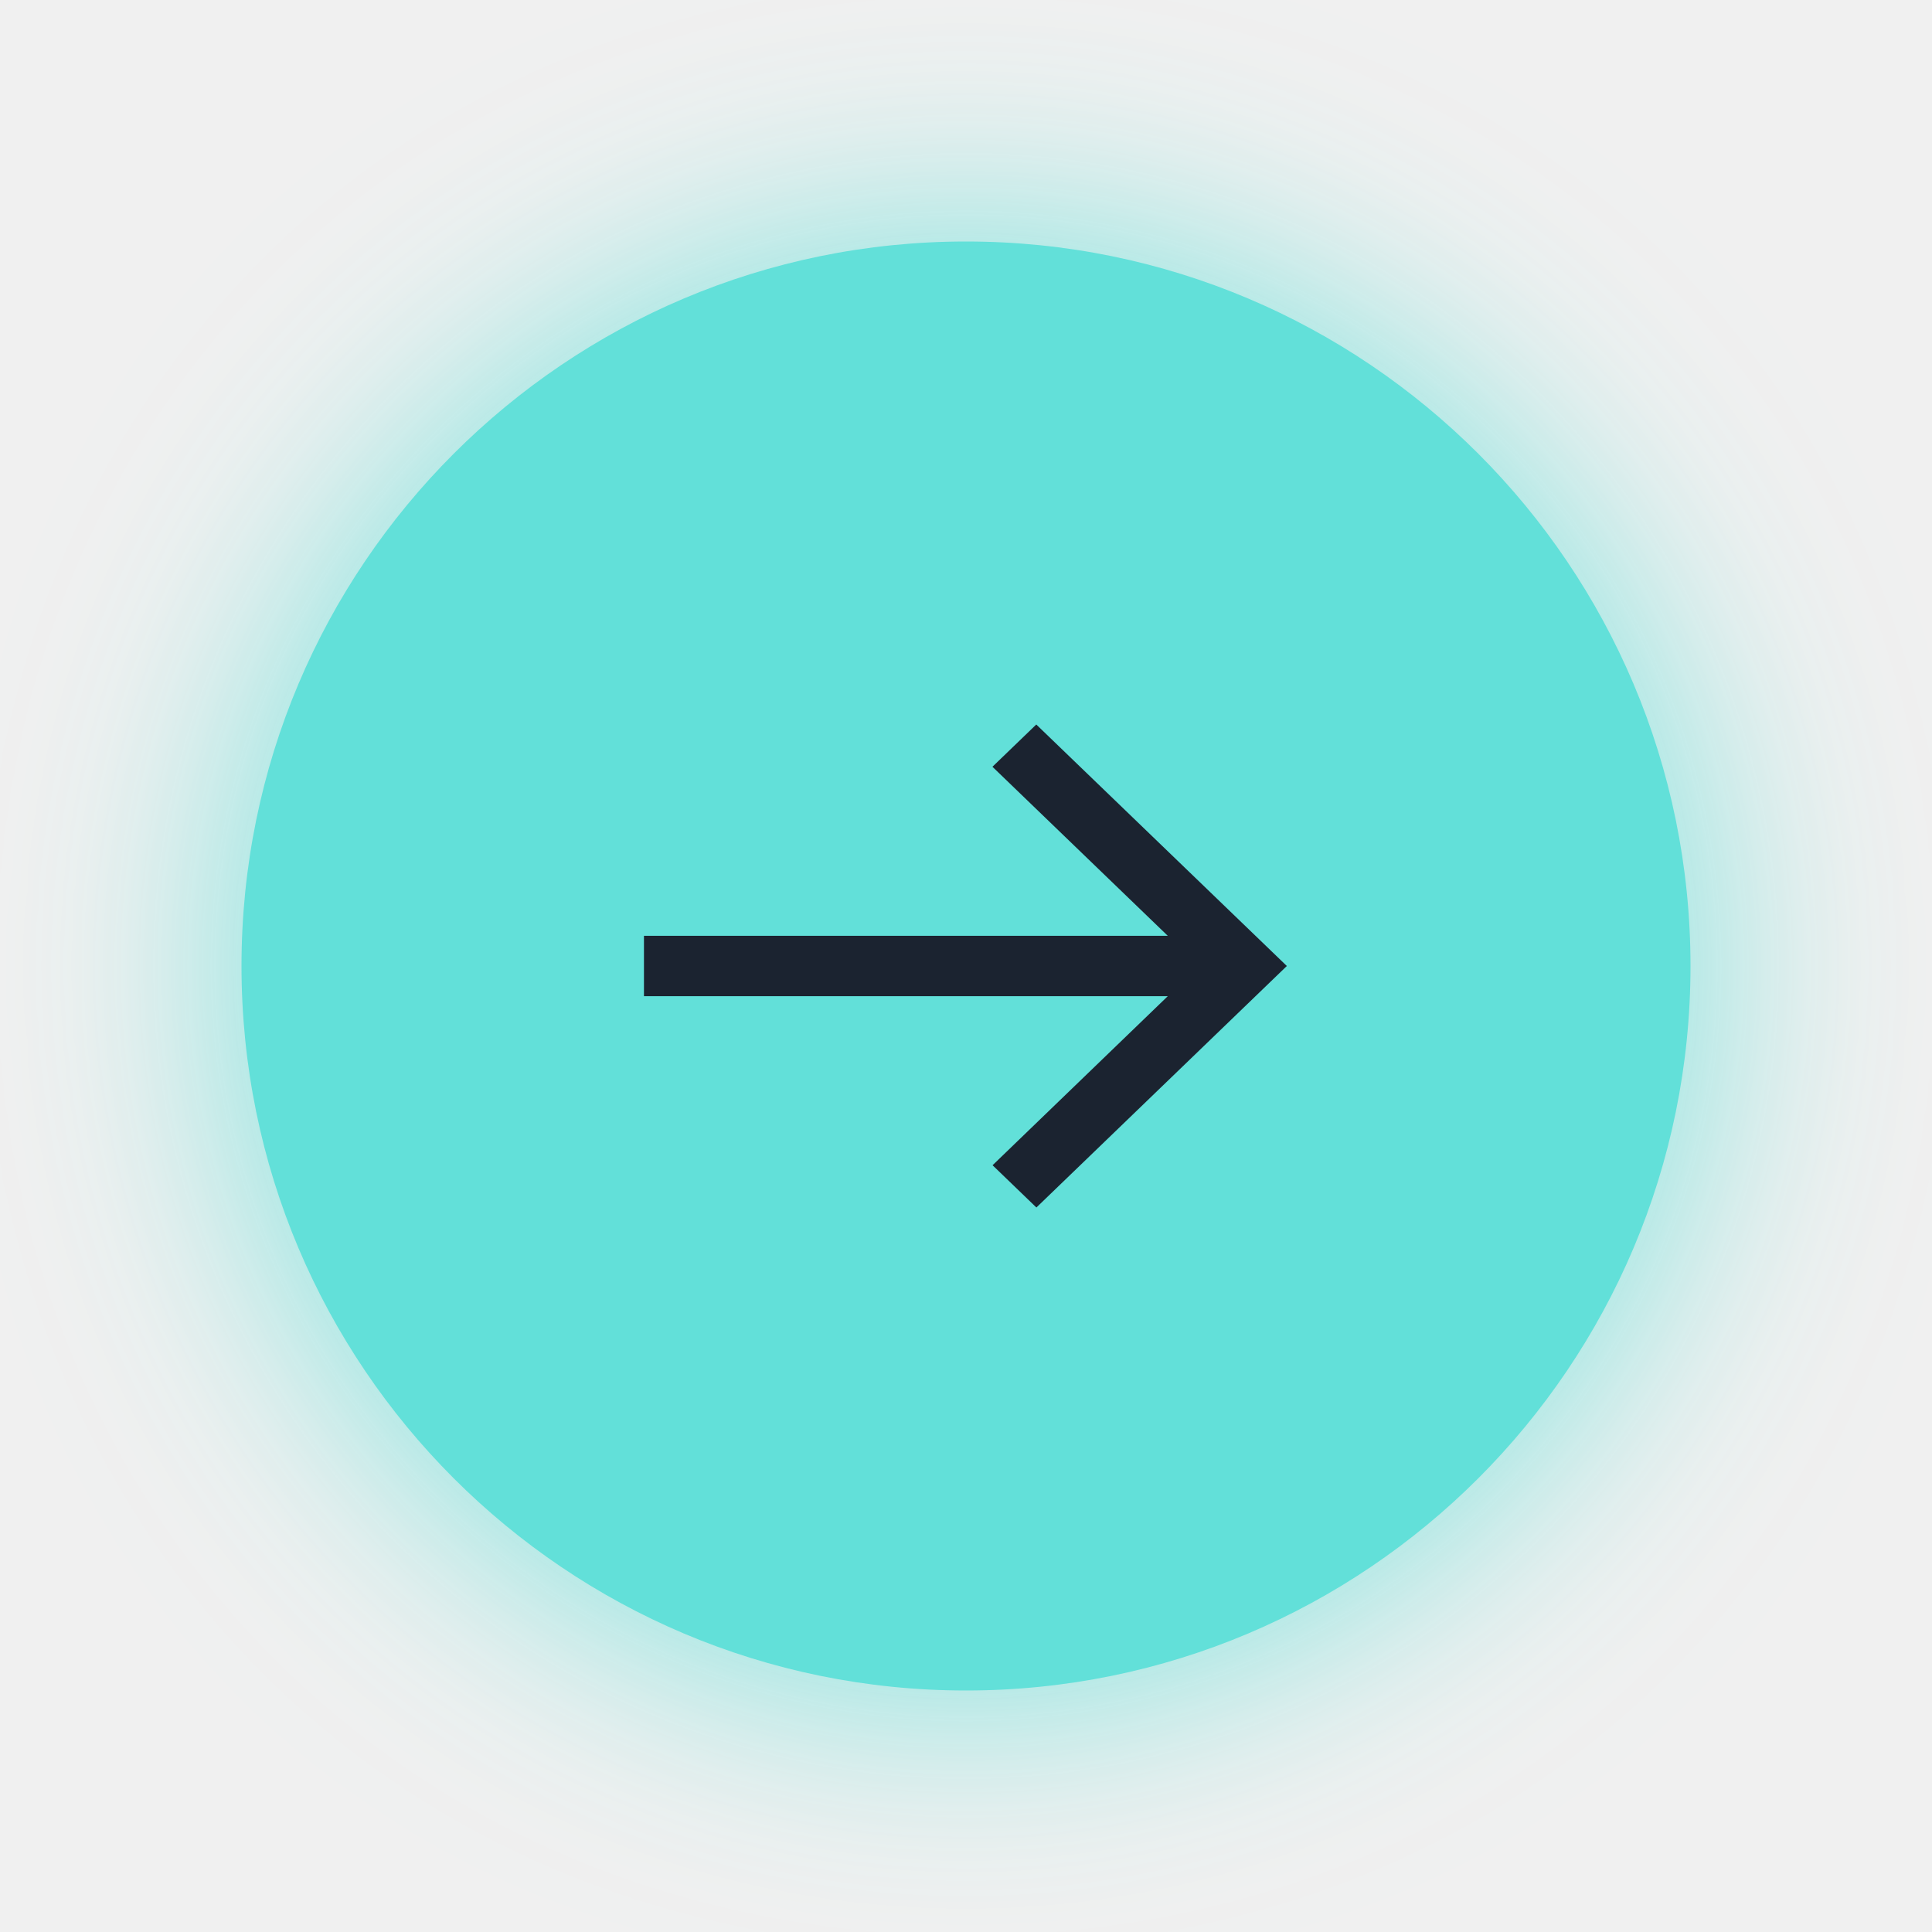
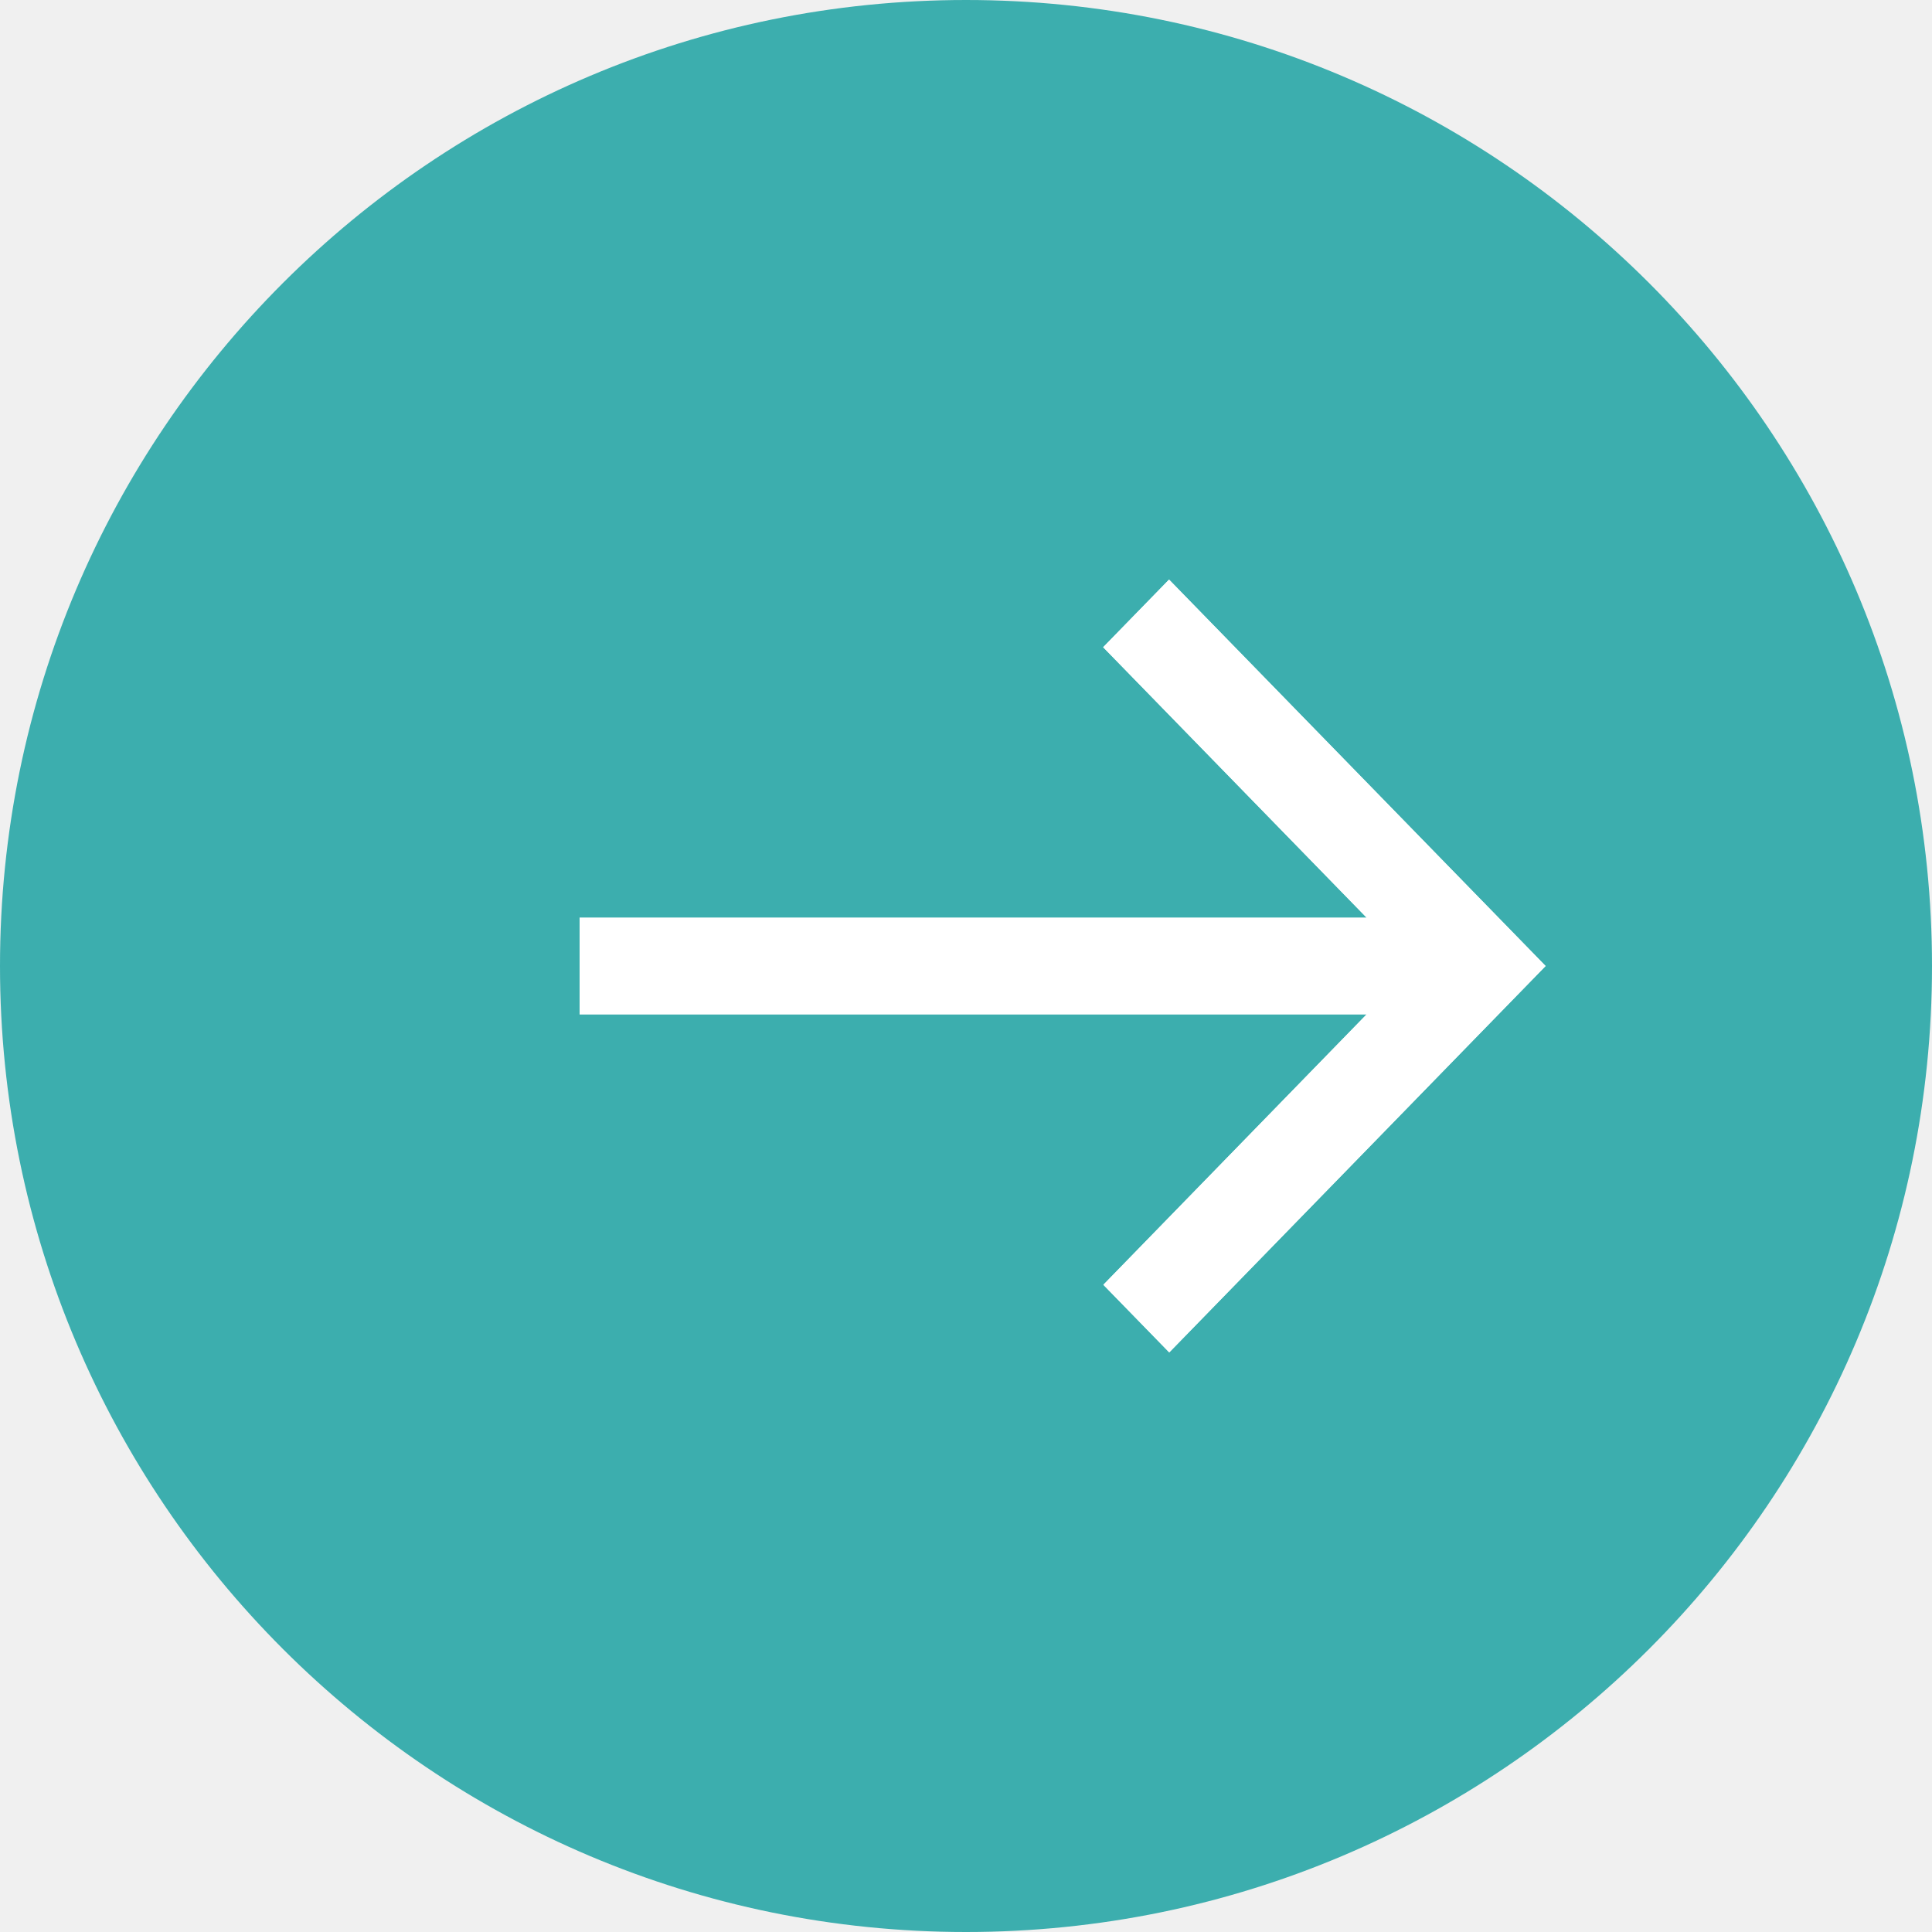
- <svg xmlns="http://www.w3.org/2000/svg" xmlns:xlink="http://www.w3.org/1999/xlink" width="16" height="16">
-   <defs>
-     <circle id="b" cx="6" cy="6" r="6" />
-     <filter x="-25%" y="-25%" width="150%" height="150%" filterUnits="objectBoundingBox" id="a">
-       <feOffset in="SourceAlpha" result="shadowOffsetOuter1" />
-       <feGaussianBlur stdDeviation="1" in="shadowOffsetOuter1" result="shadowBlurOuter1" />
-       <feColorMatrix values="0 0 0 0 0.384 0 0 0 0 0.878 0 0 0 0 0.851 0 0 0 0.811 0" in="shadowBlurOuter1" />
-     </filter>
-   </defs>
-   <g fill="none" fill-rule="evenodd">
-     <g transform="translate(2 2)">
-       <use fill="#000" filter="url(#a)" xlink:href="#b" />
-       <use fill="#62E0D9" xlink:href="#b" />
-     </g>
-     <path d="M8.582 6l-.363.35 1.452 1.4H5.333v.5h4.338L8.22 9.65l.363.35 2.074-2z" fill="#1B2330" />
-   </g>
+ <svg xmlns="http://www.w3.org/2000/svg" width="10" height="10" viewBox="0 0 10 10" fill="none">
+   <path d="M5 10C7.761 10 10 7.761 10 5C10 2.239 7.761 0 5 0C2.239 0 0 2.239 0 5C0 7.761 2.239 10 5 10Z" fill="#3CAEAE" />
+   <mask id="path-2-inside-1_0_1" fill="white">
+     <path fill-rule="evenodd" clip-rule="evenodd" d="M6.051 3L5.71 3.35L7.074 4.75H3V5.25H7.074L5.711 6.65L6.052 7L8 5L6.051 3Z" />
+   </mask>
+   <path fill-rule="evenodd" clip-rule="evenodd" d="M6.051 3L5.71 3.35L7.074 4.75H3V5.25H7.074L5.711 6.65L6.052 7L8 5L6.051 3Z" fill="white" />
+   <path d="M6.051 3L16.078 -6.77L6.05 -17.063L-3.978 -6.768L6.051 3ZM5.71 3.35L-4.319 -6.418L-13.833 3.35L-4.319 13.118L5.71 3.35ZM7.074 4.75V18.75H40.254L17.103 -5.018L7.074 4.75ZM3 4.75V-9.25H-11V4.75H3ZM3 5.25H-11V19.25H3V5.25ZM7.074 5.25L17.106 15.015L40.238 -8.75L7.074 -8.75V5.25ZM5.711 6.65L-4.321 -3.115L-13.829 6.653L-4.318 16.418L5.711 6.65ZM6.052 7L-3.977 16.768L6.053 27.065L16.082 16.768L6.052 7ZM8 5L18.03 14.768L27.544 4.998L18.027 -4.77L8 5ZM-3.978 -6.768L-4.319 -6.418L15.739 13.118L16.08 12.768L-3.978 -6.768ZM-4.319 13.118L-2.955 14.518L17.103 -5.018L15.739 -6.418L-4.319 13.118ZM7.074 -9.25H3V18.75H7.074V-9.25ZM-11 4.75V5.25H17V4.75H-11ZM3 19.25H7.074V-8.75H3V19.25ZM-2.958 -4.515L-4.321 -3.115L15.744 16.415L17.106 15.015L-2.958 -4.515ZM-4.318 16.418L-3.977 16.768L16.081 -2.768L15.74 -3.118L-4.318 16.418ZM16.082 16.768L18.03 14.768L-2.03 -4.768L-3.977 -2.768L16.082 16.768ZM18.027 -4.77L16.078 -6.77L-3.976 12.77L-2.027 14.77L18.027 -4.77Z" fill="white" mask="url(#path-2-inside-1_0_1)" />
</svg>
